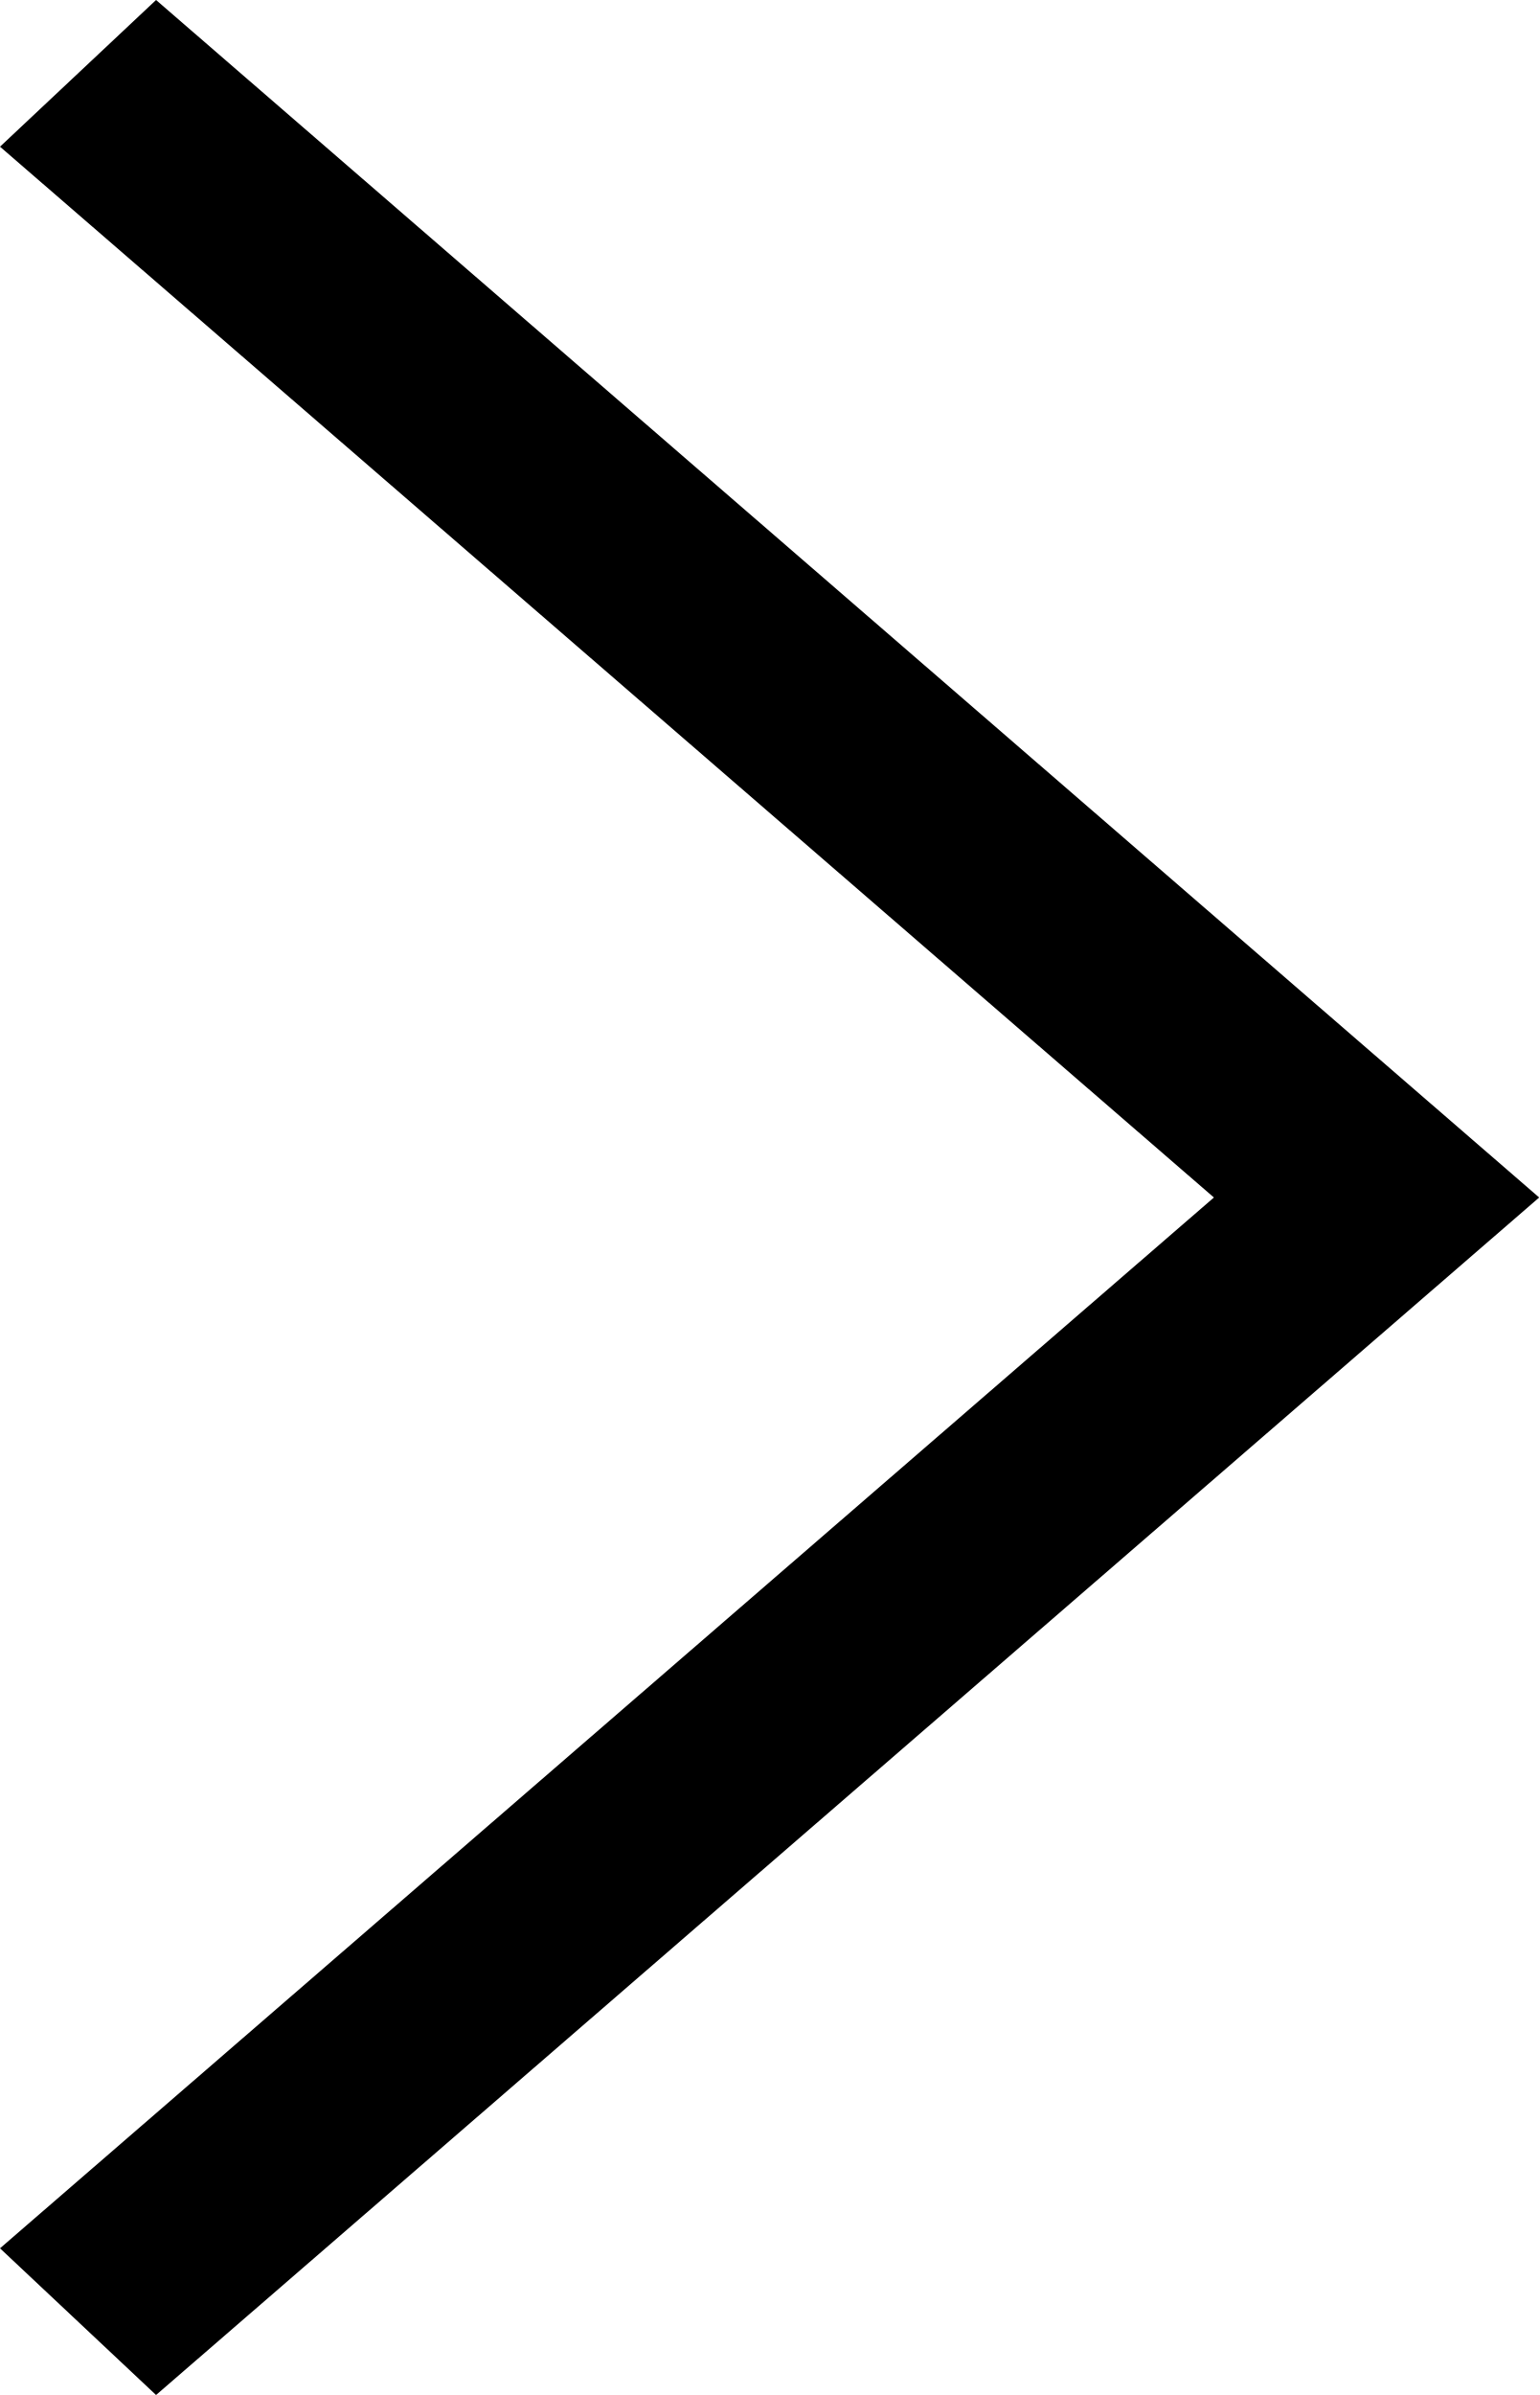
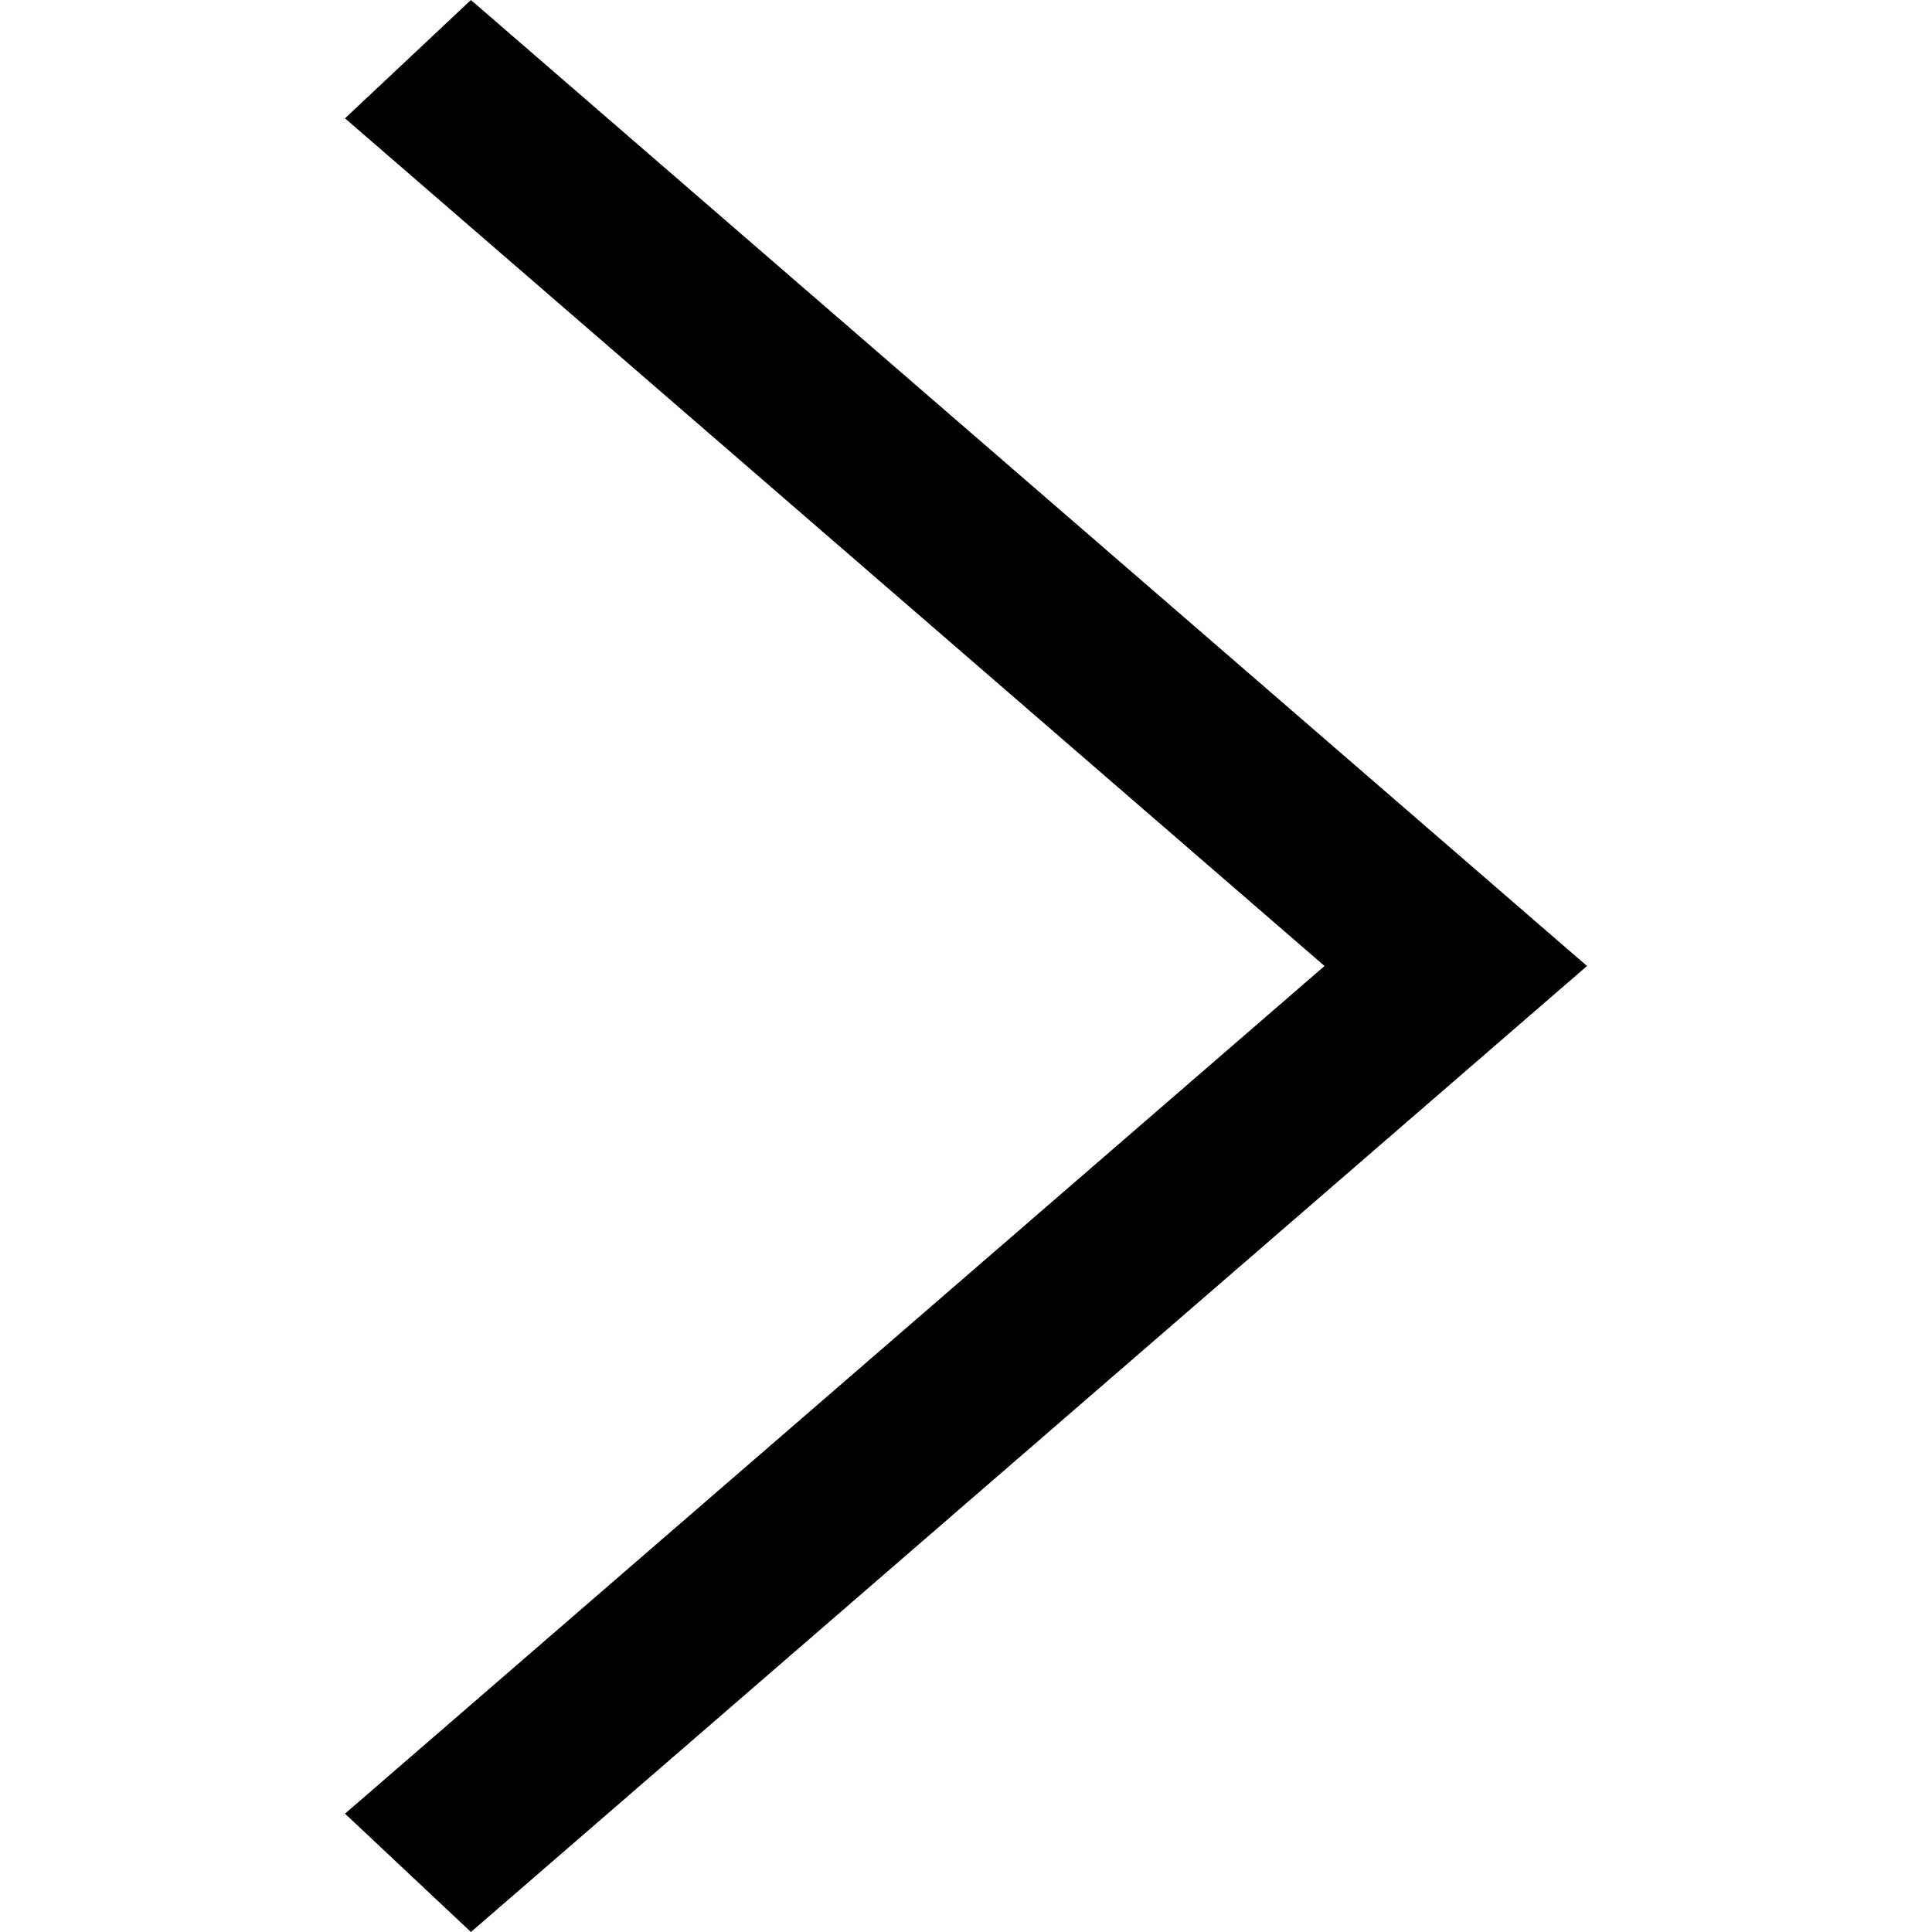
- <svg xmlns="http://www.w3.org/2000/svg" width="18" height="28" viewBox="0 0 18 28" aria-hidden="true" class="Icon__StyledSVG-sc-lm07h6-0 cA-Dige Chevronstyles__ChevronIcon-sc-1qql32m-0 cEWHhy">
+ <svg xmlns="http://www.w3.org/2000/svg" width="18" height="18" viewBox="0 0 18 28" aria-hidden="true" class="Icon__StyledSVG-sc-lm07h6-0 cA-Dige Chevronstyles__ChevronIcon-sc-1qql32m-0 cEWHhy">
  <path d="M1.825 28L18 14 1.825 0 0 1.715 14.196 14 0 26.285z" fill="currentColor" />
</svg>
